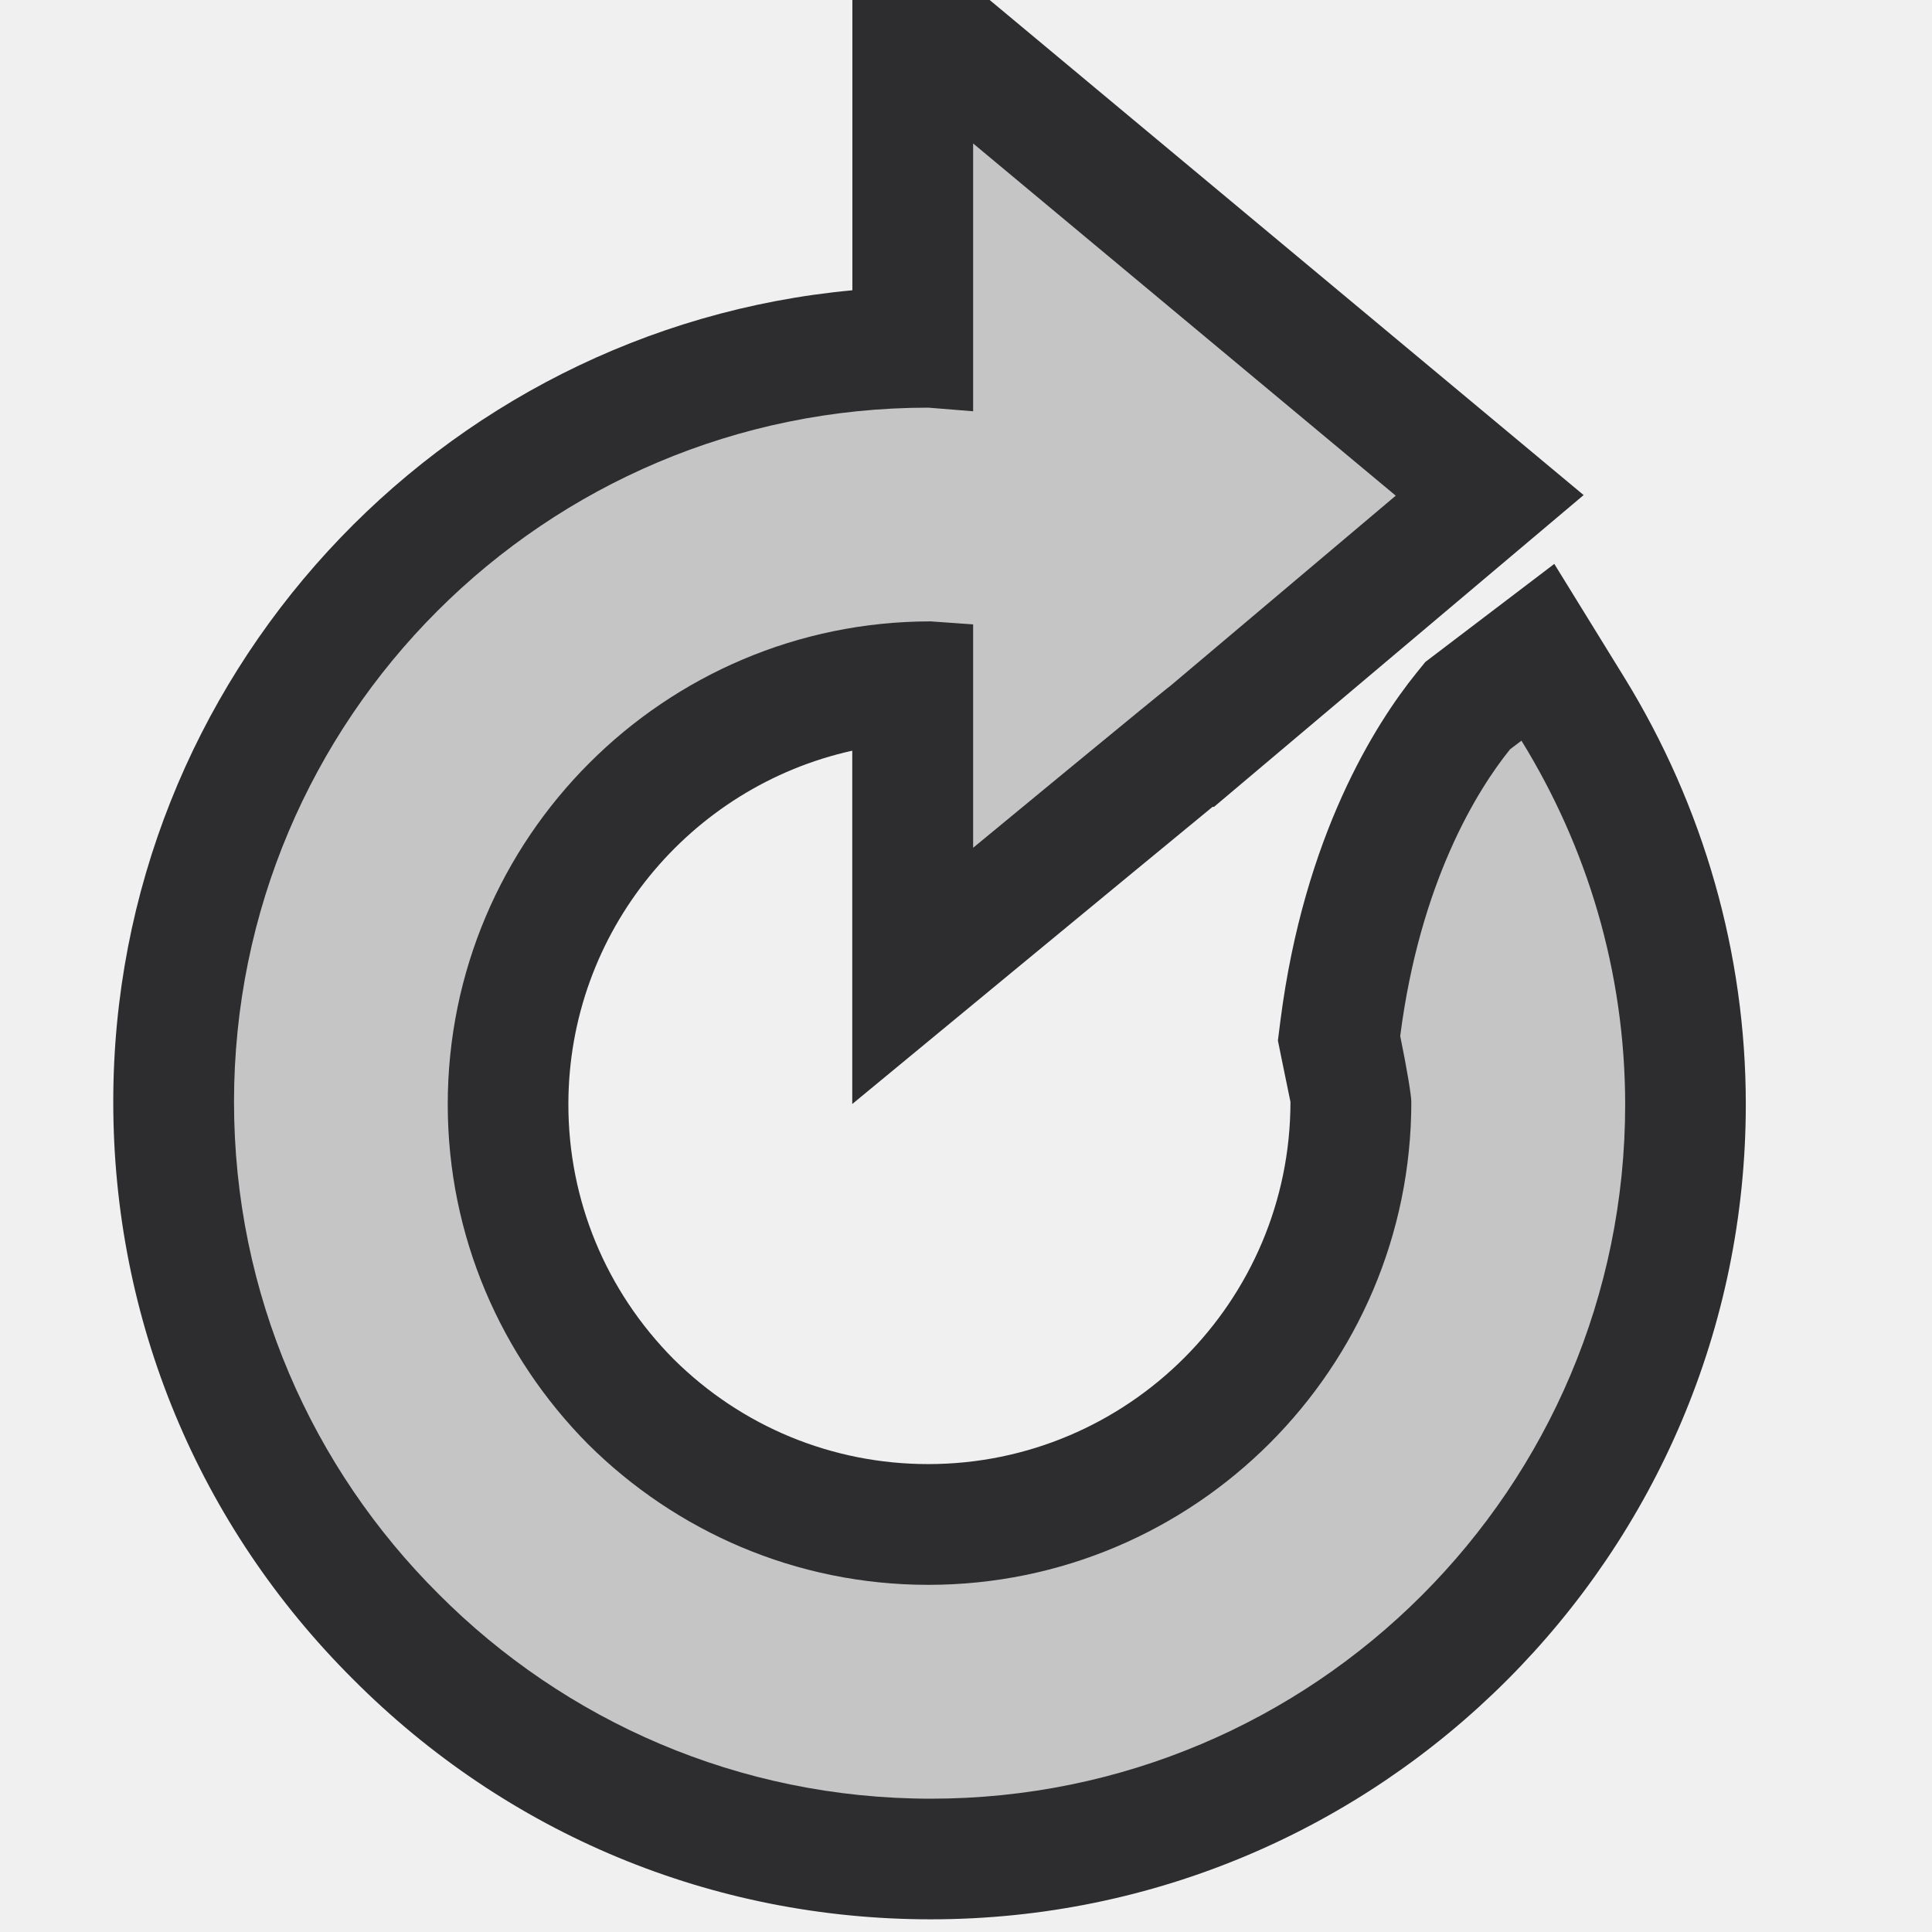
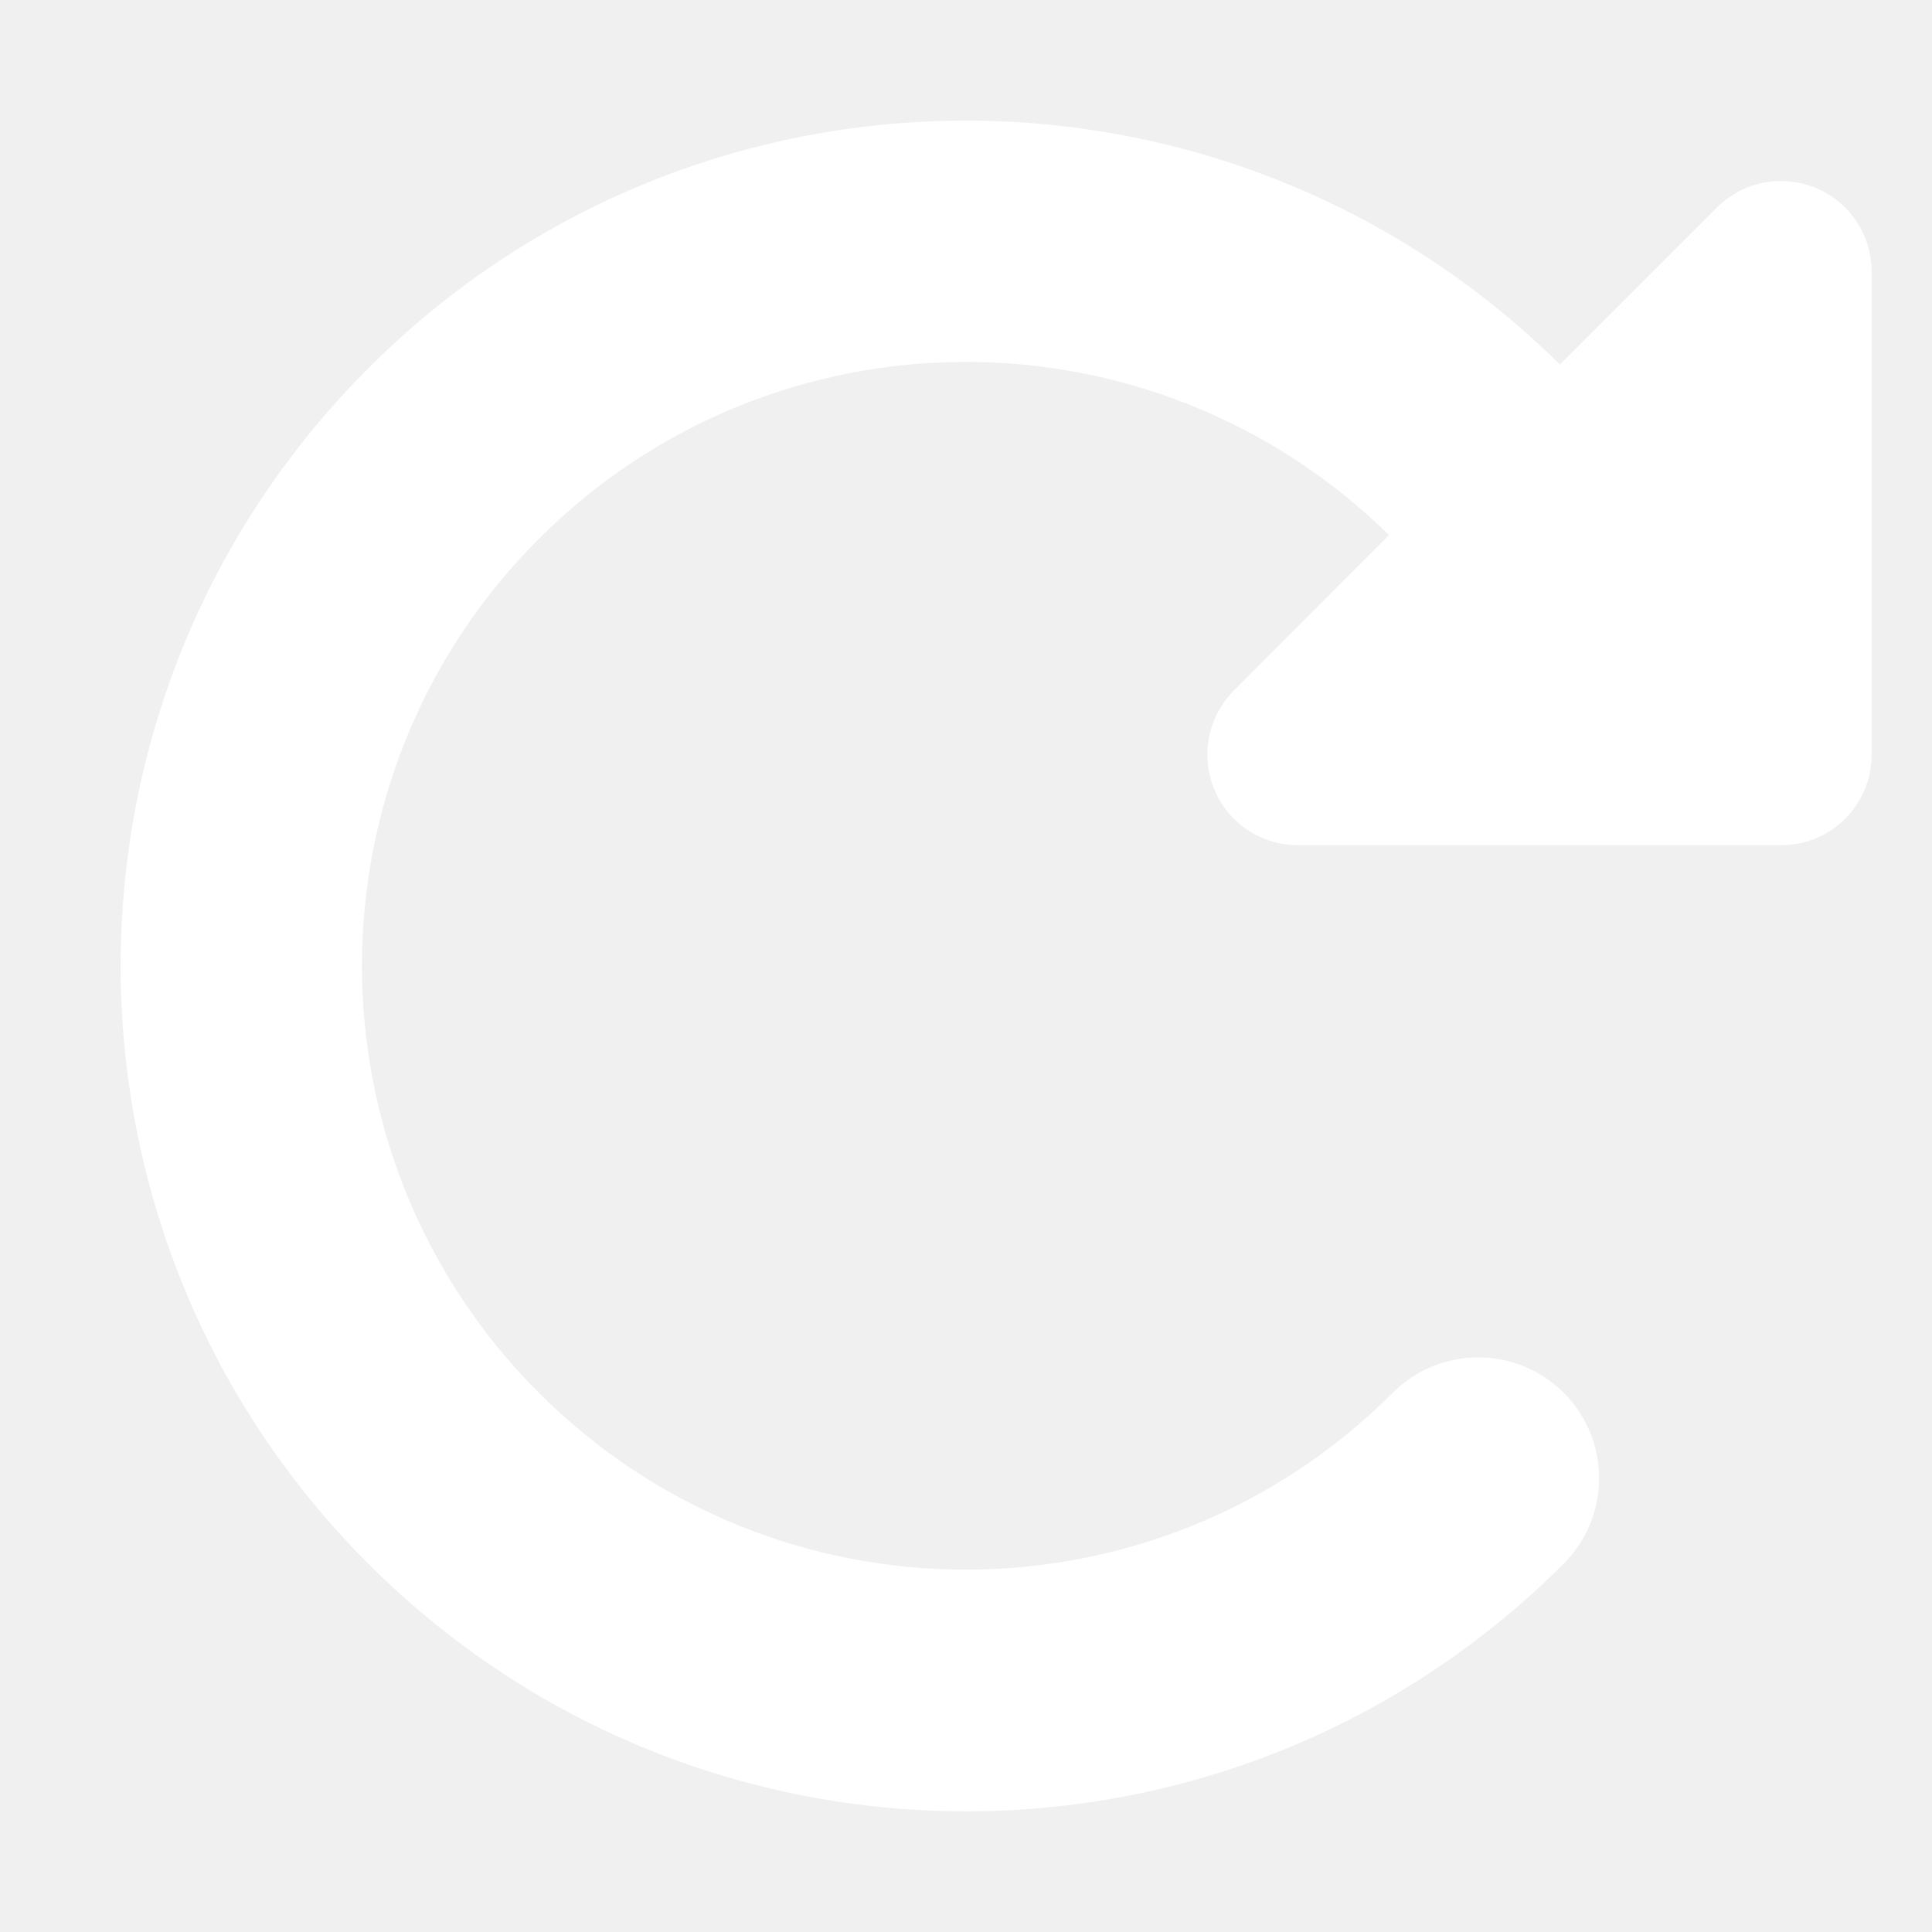
- <svg xmlns="http://www.w3.org/2000/svg" width="16" height="16">
-   <path d="M13.451 5.609l-.579-.939-1.068.812-.076.094c-.335.415-.927 1.341-1.124 2.876l-.021.165.033.163.071.345c0 1.654-1.346 3-3 3-.795 0-1.545-.311-2.107-.868-.563-.567-.873-1.317-.873-2.111 0-1.431 1.007-2.632 2.351-2.929v2.926s2.528-2.087 2.984-2.461h.012l3.061-2.582-4.919-4.1h-1.137v2.404c-3.429.318-6.121 3.211-6.121 6.721 0 1.809.707 3.508 1.986 4.782 1.277 1.282 2.976 1.988 4.784 1.988 3.722 0 6.75-3.028 6.75-6.75 0-1.245-.349-2.468-1.007-3.536z" fill="#2D2D30" />
-   <path d="M12.6 6.134l-.094.071c-.269.333-.746 1.096-.91 2.375.057.277.092.495.092.545 0 2.206-1.794 4-4 4-1.098 0-2.093-.445-2.817-1.164-.718-.724-1.163-1.718-1.163-2.815 0-2.206 1.794-4 4-4l.351.025v1.85s1.626-1.342 1.631-1.339l1.869-1.577-3.5-2.917v2.218l-.371-.03c-3.176 0-5.75 2.574-5.75 5.75 0 1.593.648 3.034 1.695 4.076 1.042 1.046 2.482 1.694 4.076 1.694 3.176 0 5.75-2.574 5.75-5.75-.001-1.106-.318-2.135-.859-3.012z" fill="#C5C5C5" />
+ <svg xmlns="http://www.w3.org/2000/svg" viewBox="0 0 512 512">
+   <path d="M463.5 224H472c13.3 0 24-10.7 24-24V72c0-9.7-5.8-18.5-14.8-22.2s-19.3-1.7-26.2 5.2L413.4 96.6c-87.6-86.5-228.7-86.2-315.8 1c-87.5 87.5-87.5 229.3 0 316.8s229.3 87.5 316.8 0c12.5-12.5 12.5-32.8 0-45.3s-32.8-12.5-45.3 0c-62.5 62.5-163.8 62.5-226.3 0s-62.5-163.8 0-226.3c62.2-62.2 162.7-62.5 225.3-1L327 183c-6.9 6.9-8.9 17.2-5.2 26.2s12.5 14.8 22.2 14.8H463.5z" fill="white" />
</svg>
